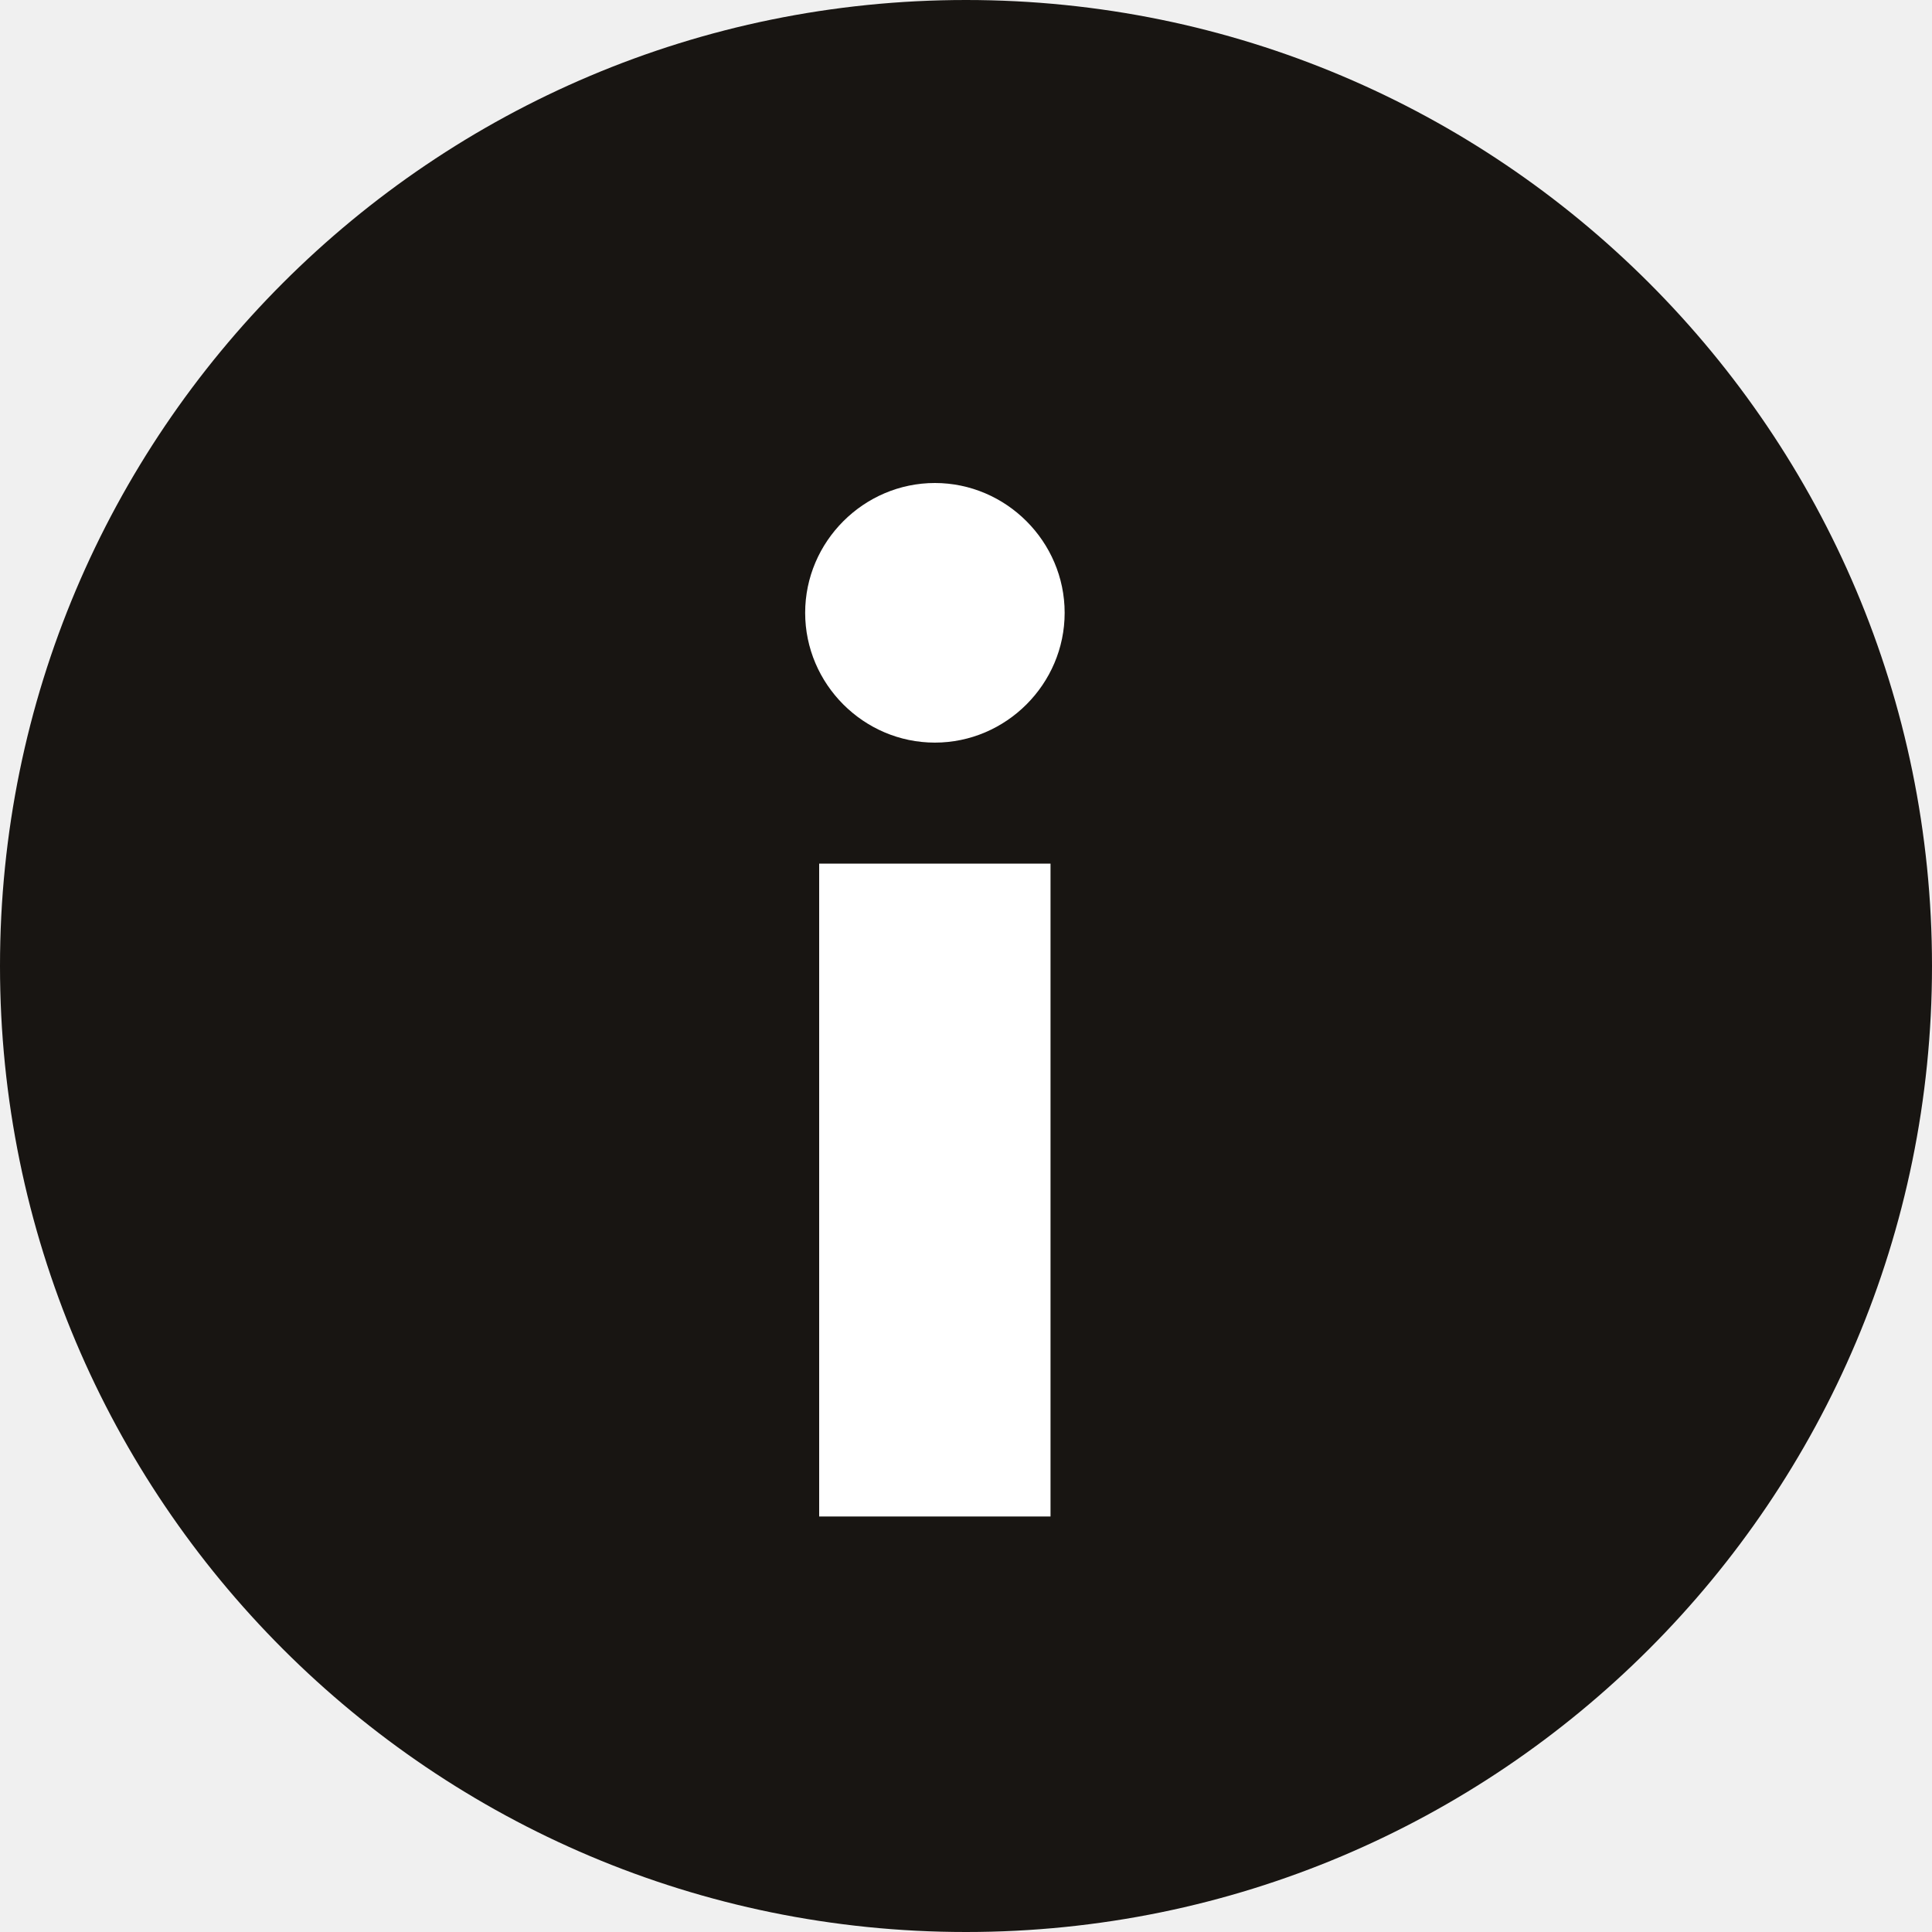
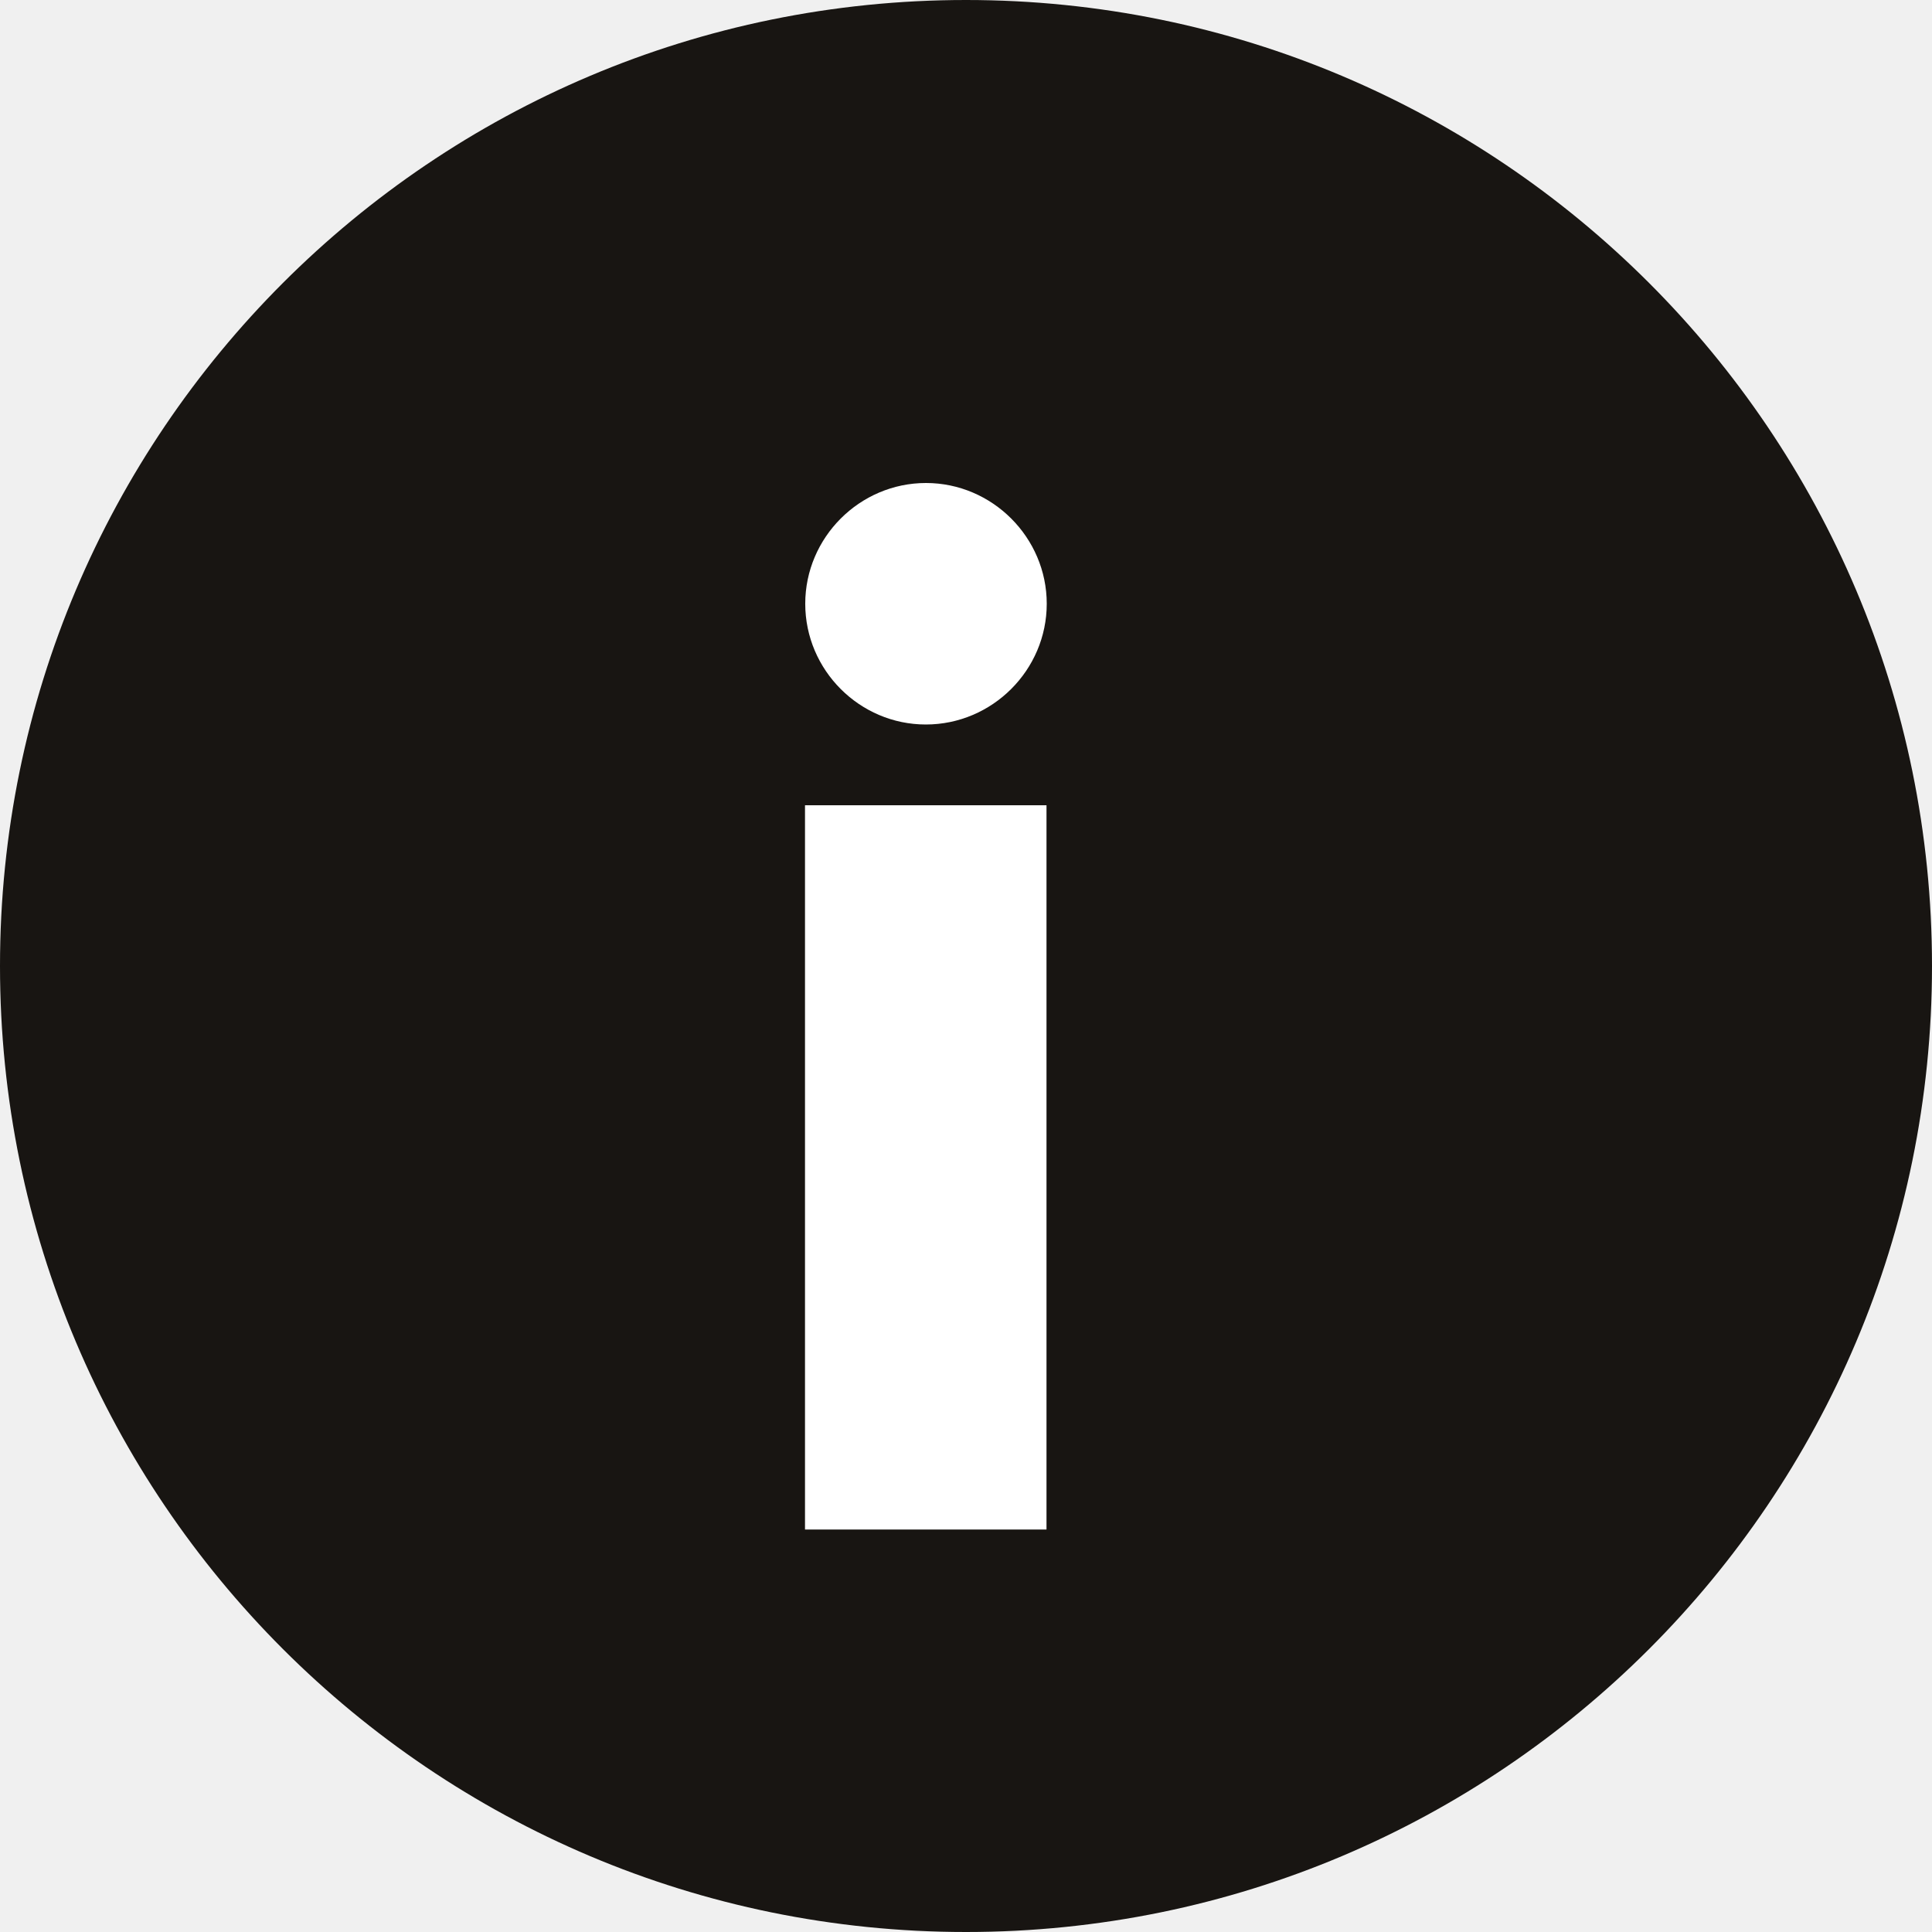
- <svg xmlns="http://www.w3.org/2000/svg" width="16" height="16" viewBox="0 0 16 16">
-   <g fill="none" fill-rule="evenodd">
-     <circle fill="#181512" cx="8" cy="8" r="8" />
-     <path d="M8.7 7.152H6.784v5.407H8.7V7.15zM7.743 4c-.59 0-1.075.485-1.075 1.075S7.152 6.15 7.742 6.15s1.075-.485 1.075-1.075S8.332 4 7.742 4z" fill="#fff" />
+ <svg xmlns="http://www.w3.org/2000/svg" width="24" height="24" viewBox="0 0 24 24">
+   <g fill="none" fill-rule="nonzero">
+     <circle fill="#181512" cx="12" cy="12" r="12" />
+     <path d="M13 10.003h-3V19h3v-9 .003zM11.503 6c-.824 0-1.5.677-1.5 1.5 0 .824.675 1.5 1.498 1.5.825 0 1.502-.676 1.502-1.5 0-.823-.677-1.5-1.5-1.5z" fill="#FFF" />
  </g>
</svg>
